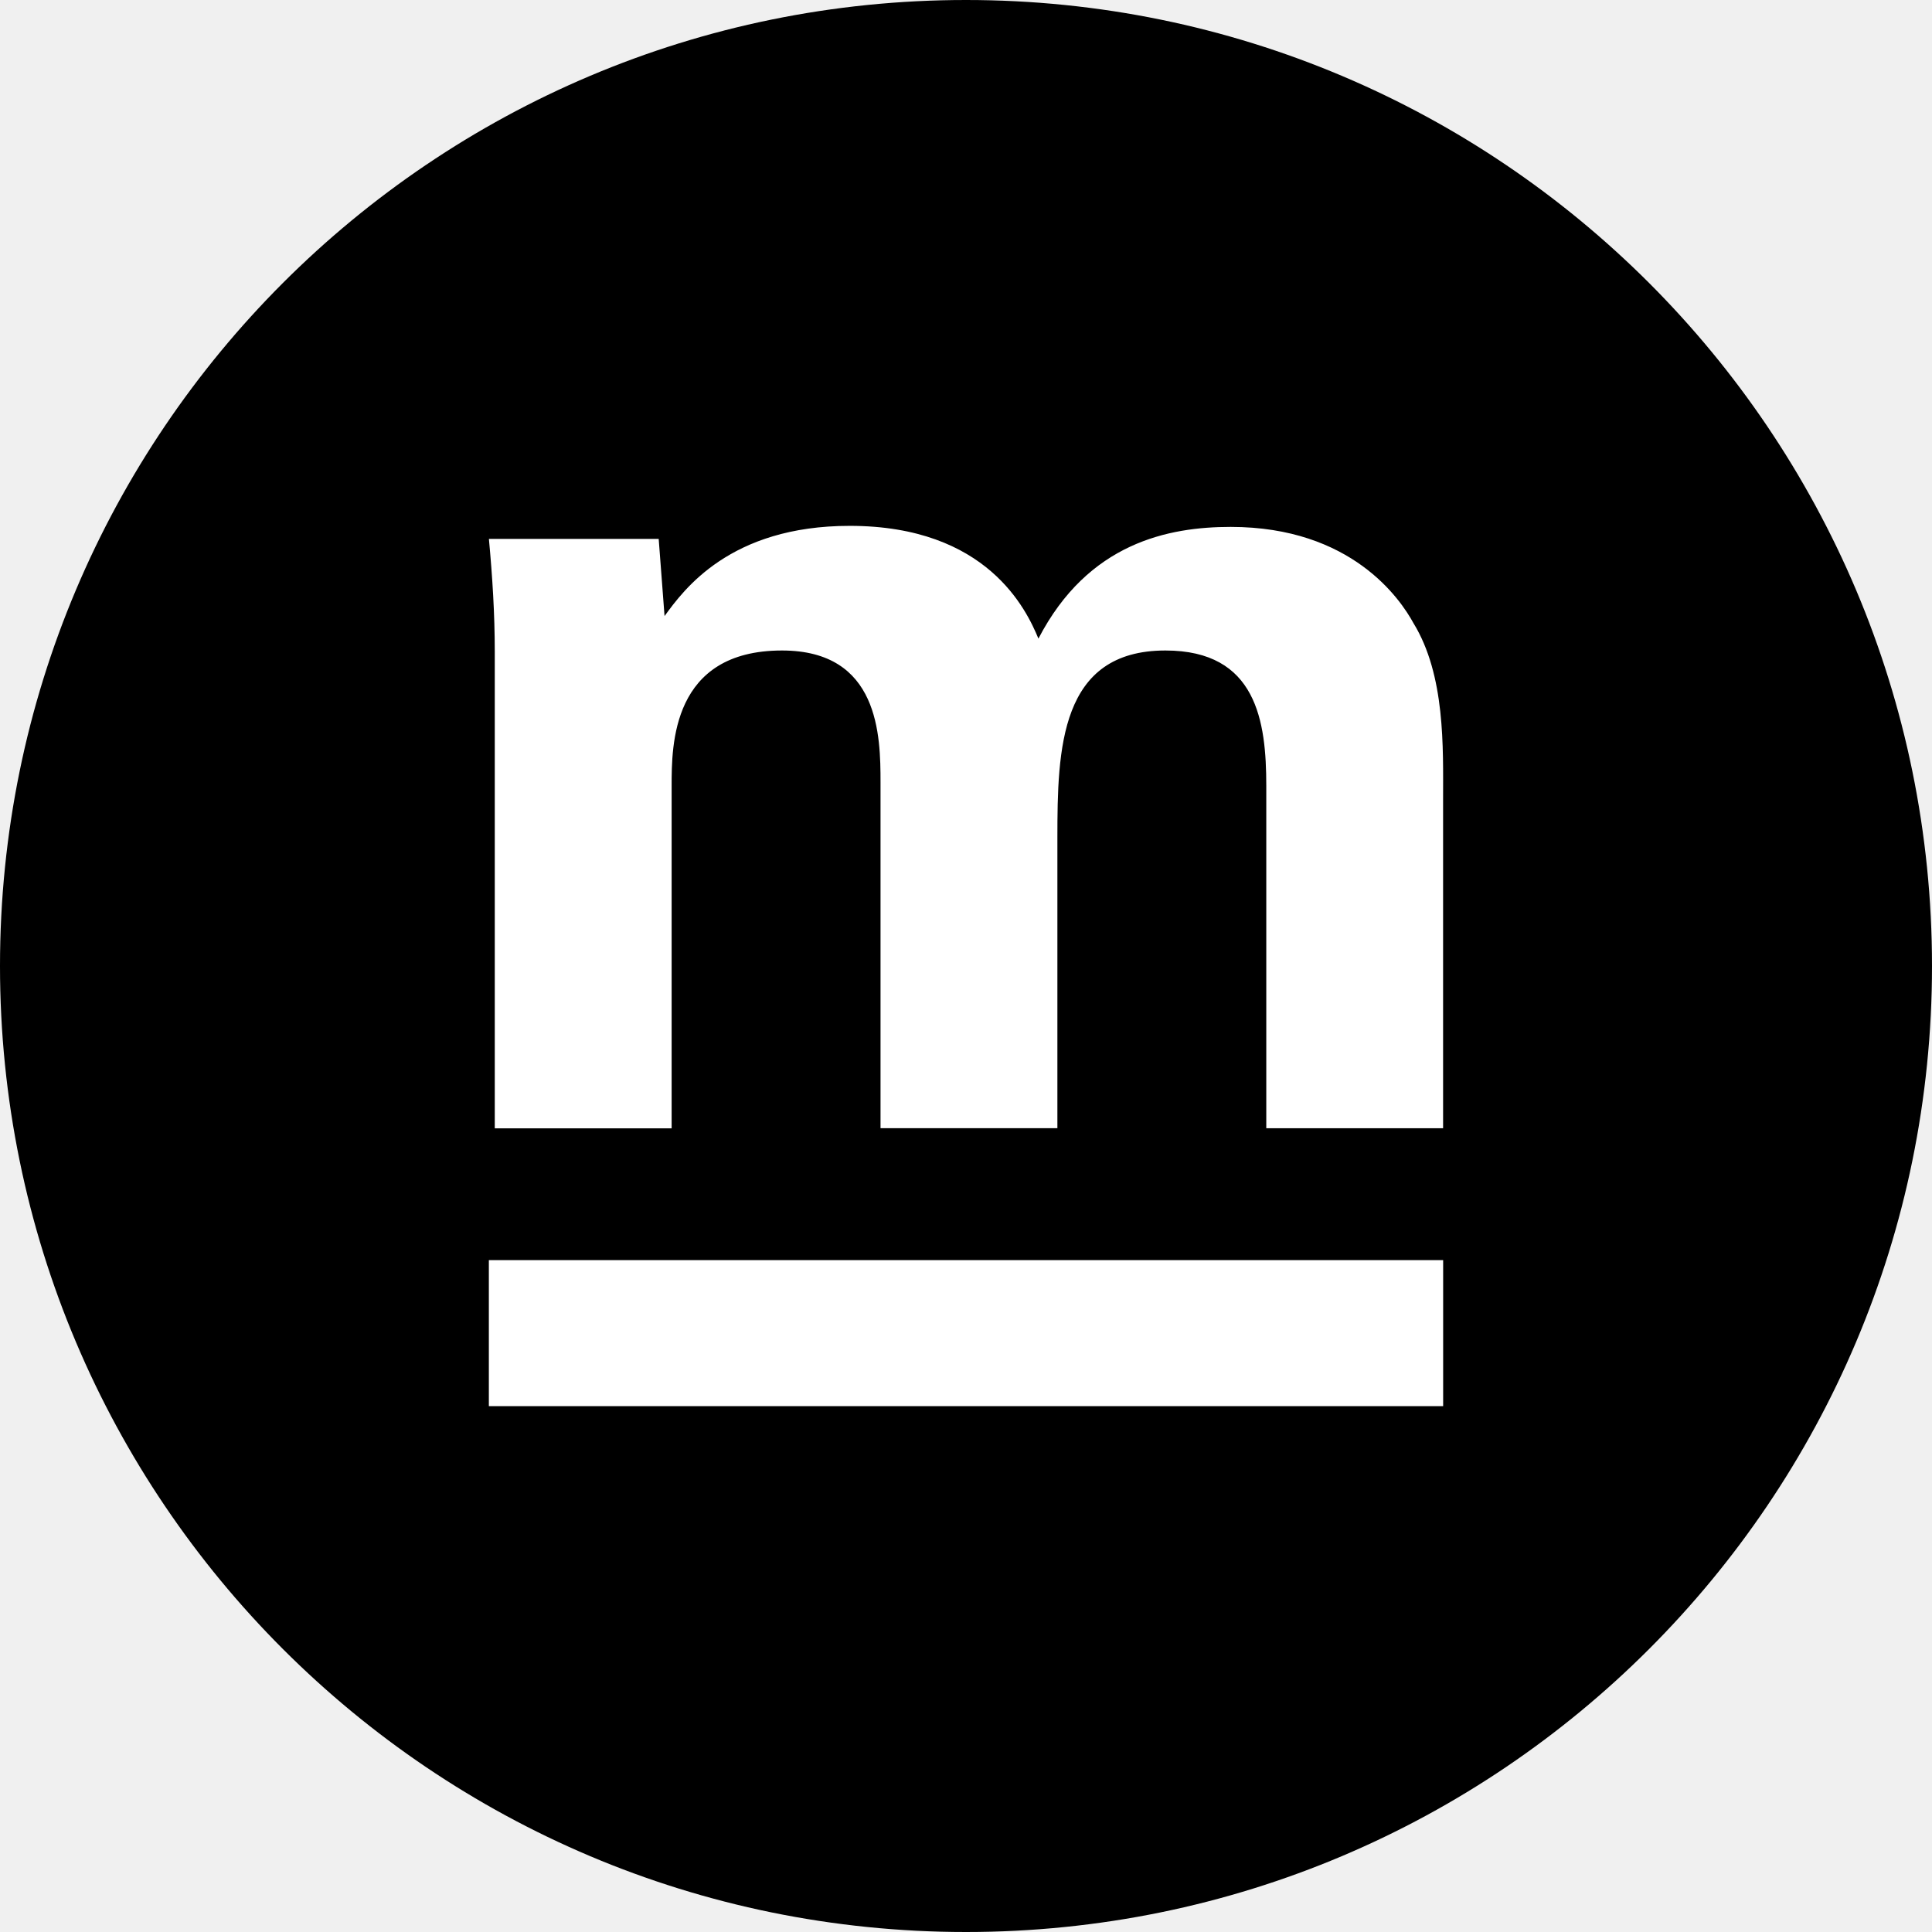
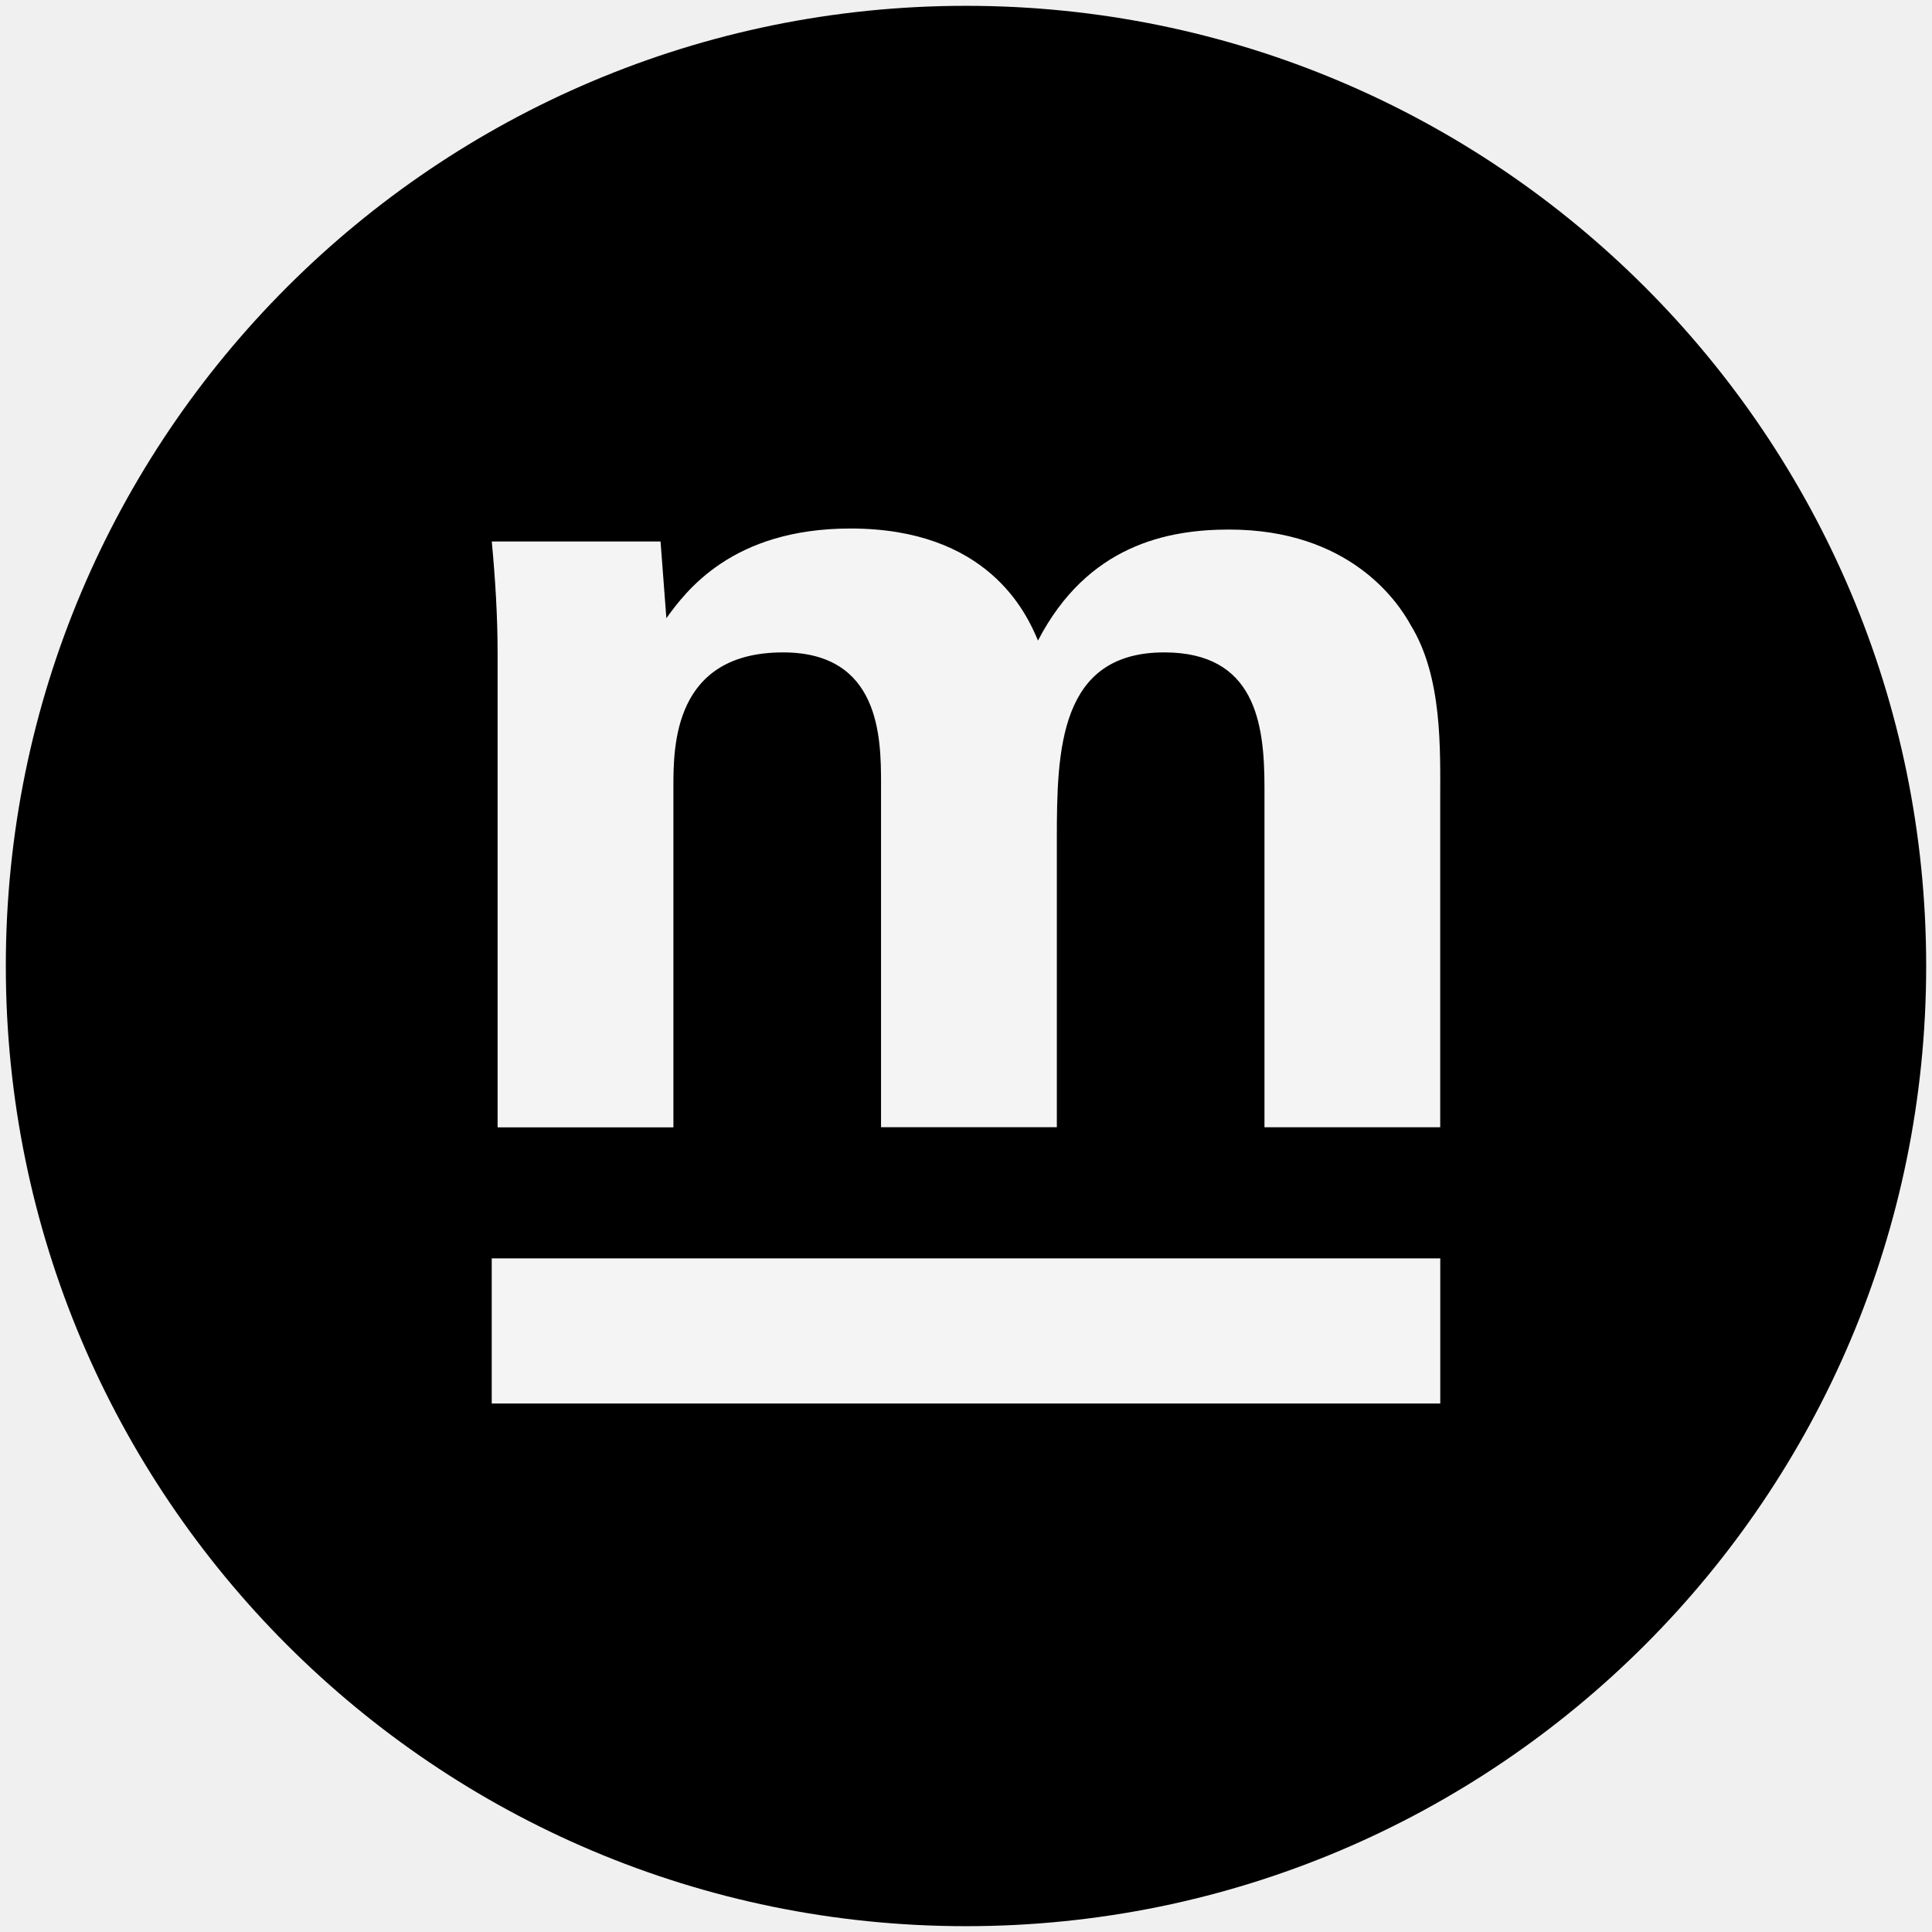
- <svg xmlns="http://www.w3.org/2000/svg" viewBox="0 0 330 330">
-   <circle fill="fff" cx="165" cy="165" r="165" />
-   <path fill="#fff" class="fc-white" d="M84.51,111.31c0-6.49-.4-12.77-1-19.26h29l1,13.18c3.25-4.46,11.15-15.41,31.63-15.41,23.52,0,30.21,14.39,32.23,19.26C185.88,92.66,199.66,90,210.21,90c20.67,0,29,12.37,31.21,16.42,5.48,8.92,5.07,21.29,5.07,30.21v56.08h-30.2V134.22c0-11-1.63-23.11-17.23-23.11-18.05,0-18.45,16.82-18.45,32v49.59H150.4V133.61c0-7.91-.2-22.5-16.83-22.5-18.85,0-18.85,16.21-18.85,23.11v58.51H84.51Z" />
-   <path fill="#fff" class="fc-white" d="M83.5,215.24h163v24.94H83.5Z" />
+ <svg xmlns="http://www.w3.org/2000/svg" viewBox="0 0 332 332">
+   <defs>
+     <style>.cls-1{fill:#f4f4f4}</style>
+   </defs>
+   <g id="Layer_3" data-name="Layer 3">
+     <rect x="1" y="1" width="330" height="330" rx="165" />
+     <path class="cls-1" d="M85.51 112.31c0-6.49-.4-12.77-1-19.26h29l1 13.18c3.25-4.46 11.15-15.41 31.63-15.41 23.52 0 30.21 14.39 32.23 19.26C186.88 93.66 200.66 91 211.21 91c20.67 0 29 12.37 31.21 16.42 5.48 8.92 5.07 21.29 5.07 30.21v56.08h-30.2v-58.49c0-11-1.63-23.11-17.23-23.11-18.05 0-18.45 16.82-18.45 32v49.59H151.4v-59.09c0-7.91-.2-22.5-16.83-22.5-18.85 0-18.85 16.21-18.85 23.11v58.51H85.51zM84.5 216.24h163v24.94h-163z" />
+   </g>
</svg>
